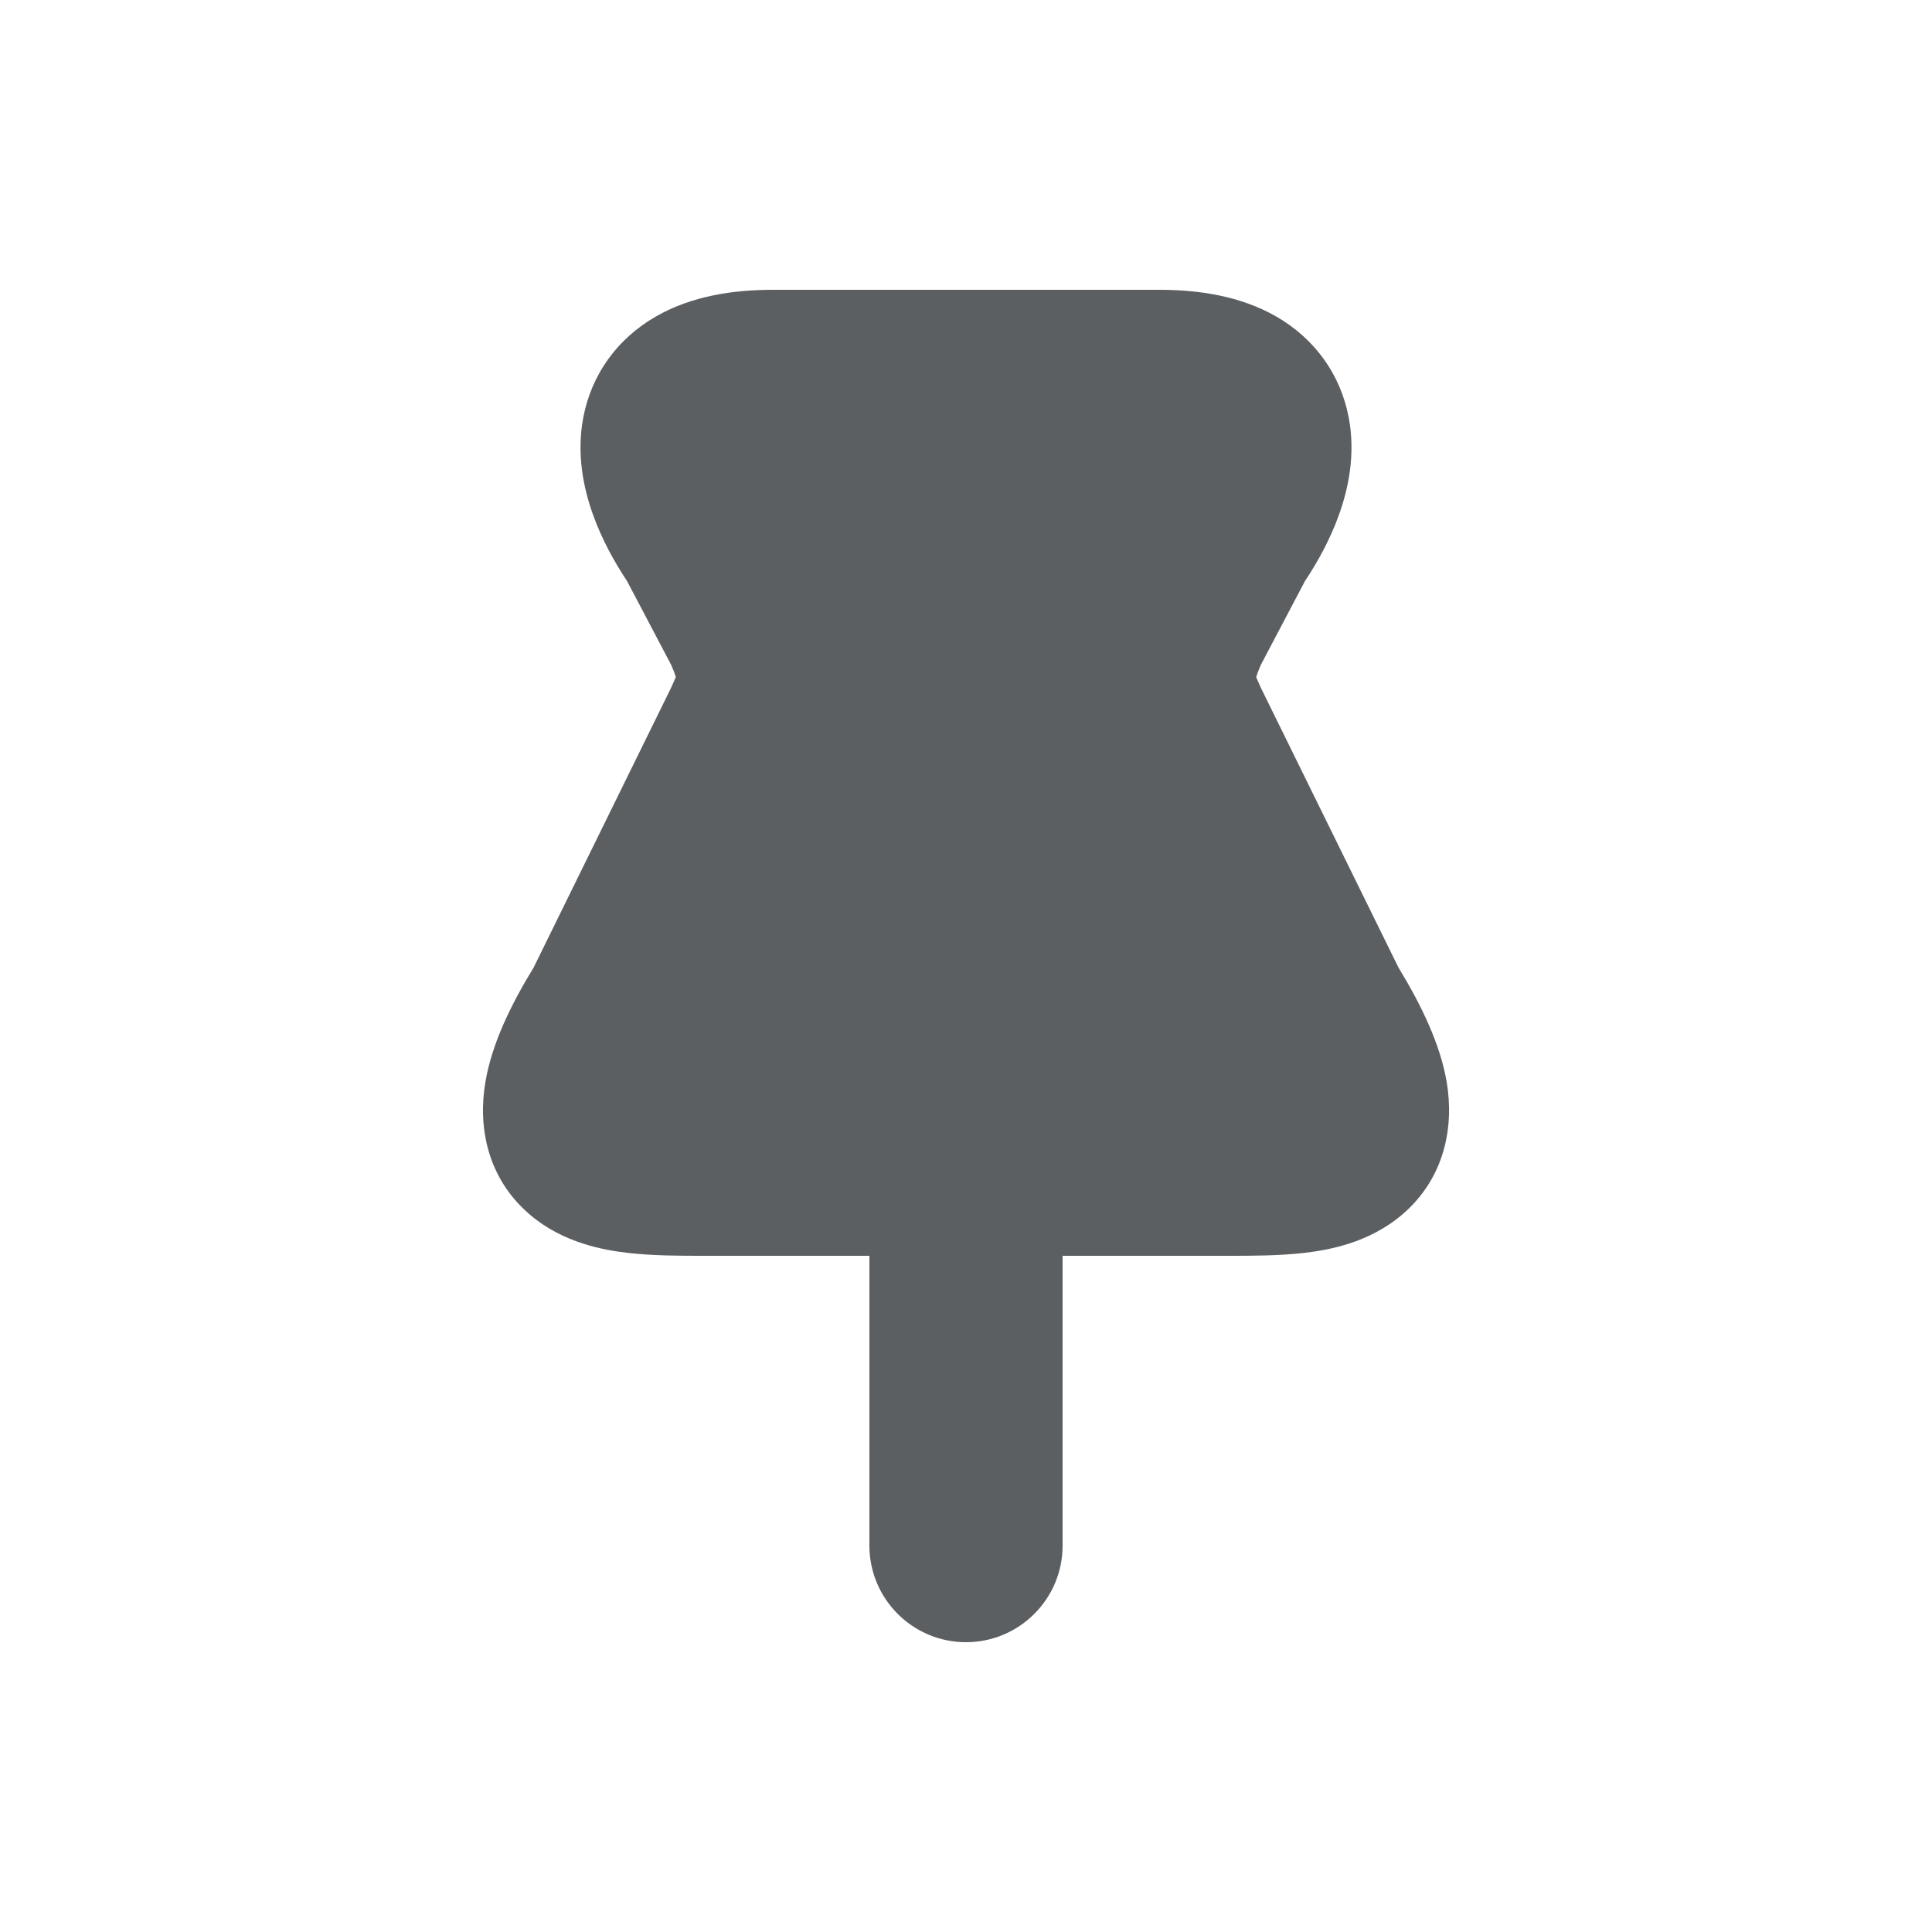
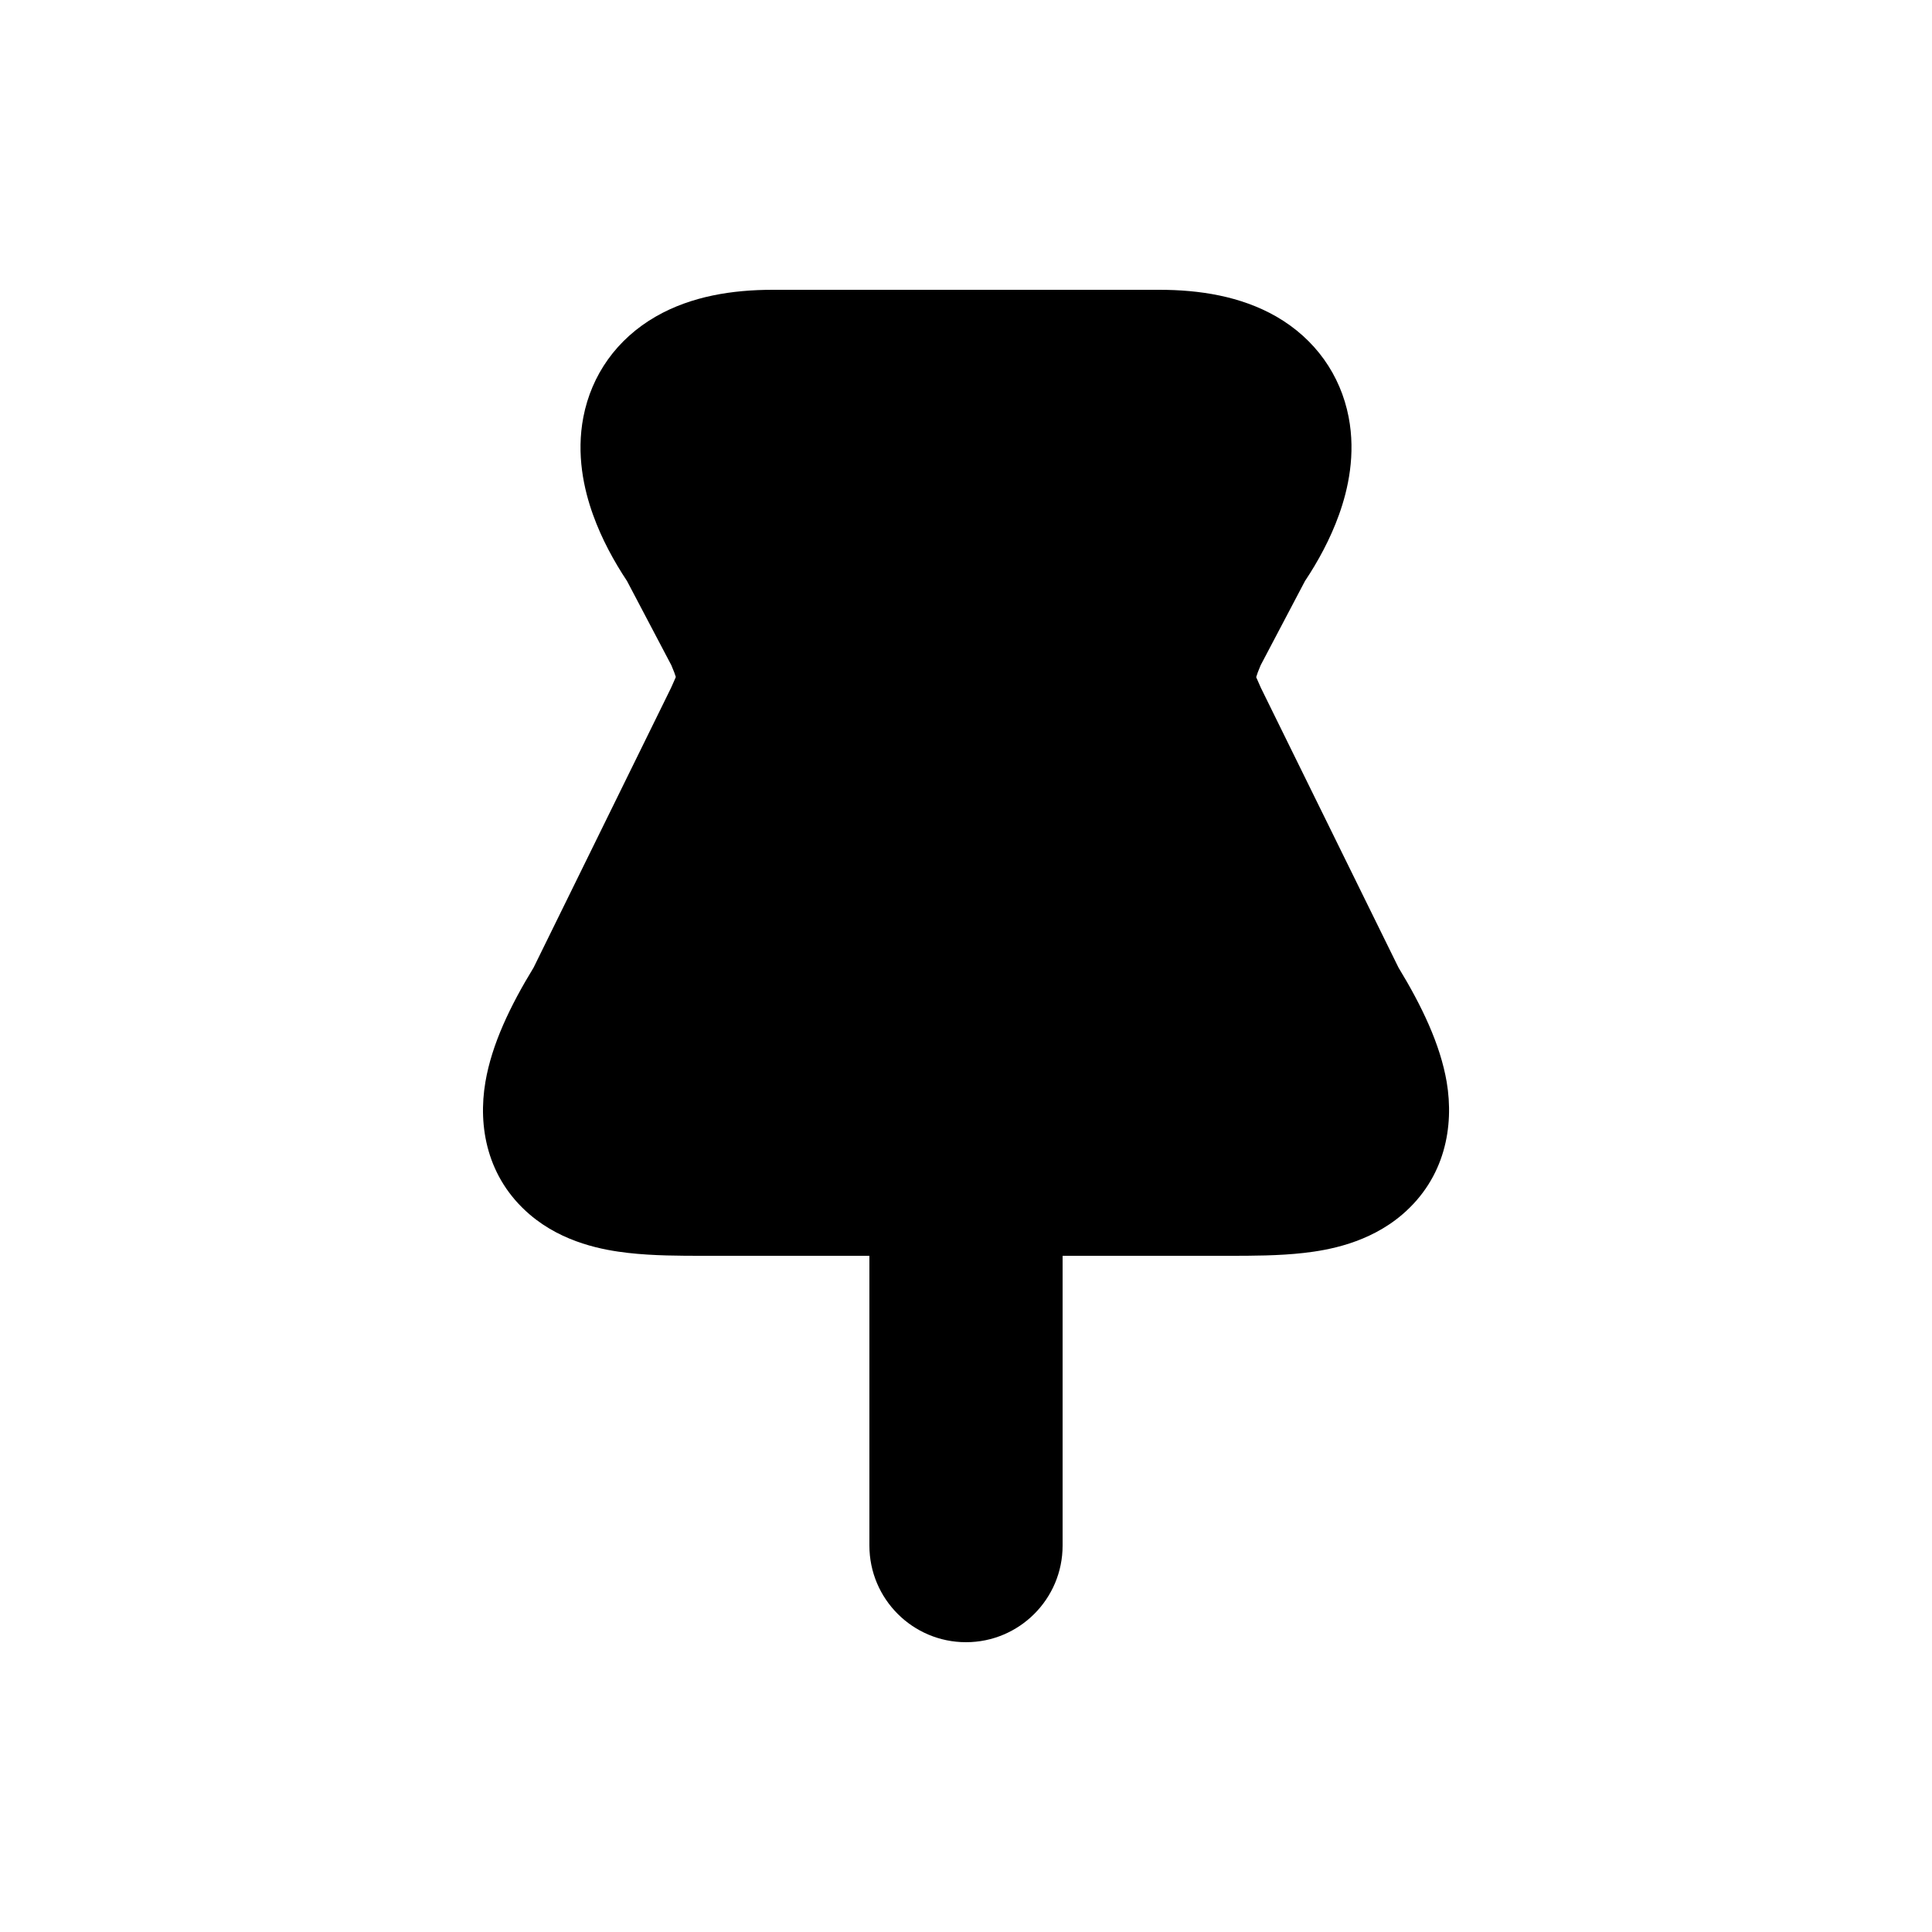
<svg xmlns="http://www.w3.org/2000/svg" viewBox="0 0 20 20">
-   <path d="M6.792 3.275C7.159 3.065 7.585 3 8 3H12C12.415 3 12.841 3.065 13.209 3.275C13.617 3.509 13.877 3.883 13.961 4.317C14.036 4.705 13.956 5.065 13.861 5.329C13.771 5.58 13.643 5.814 13.509 6.015L13.05 6.887C13.025 6.945 13.011 6.985 13.004 7.01C13.013 7.032 13.027 7.064 13.052 7.119L14.477 10.016C14.718 10.412 14.909 10.81 14.976 11.2C15.054 11.662 14.959 12.193 14.517 12.572C14.169 12.87 13.743 12.942 13.5 12.97C13.239 13 12.952 13 12.727 13C12.718 13 12.709 13 12.7 13H11V16C11 16.552 10.552 17 10 17C9.448 17 9 16.552 9 16V13H7.3C7.291 13 7.282 13 7.273 13C7.048 13 6.762 13 6.501 12.97C6.257 12.942 5.831 12.87 5.483 12.572C5.041 12.193 4.946 11.662 5.025 11.2C5.091 10.81 5.282 10.412 5.524 10.016L6.945 7.124C6.972 7.065 6.986 7.032 6.996 7.008C6.989 6.984 6.975 6.945 6.95 6.887L6.491 6.015C6.357 5.813 6.229 5.58 6.139 5.329C6.044 5.065 5.964 4.705 6.039 4.317C6.123 3.883 6.383 3.509 6.792 3.275ZM12.996 7.042C12.996 7.042 12.996 7.041 12.996 7.039Z" fill="#5C5F62" />
+   <path d="M6.792 3.275C7.159 3.065 7.585 3 8 3H12C12.415 3 12.841 3.065 13.209 3.275C13.617 3.509 13.877 3.883 13.961 4.317C14.036 4.705 13.956 5.065 13.861 5.329C13.771 5.58 13.643 5.814 13.509 6.015L13.05 6.887C13.025 6.945 13.011 6.985 13.004 7.01C13.013 7.032 13.027 7.064 13.052 7.119L14.477 10.016C14.718 10.412 14.909 10.81 14.976 11.2C15.054 11.662 14.959 12.193 14.517 12.572C14.169 12.87 13.743 12.942 13.5 12.97C13.239 13 12.952 13 12.727 13C12.718 13 12.709 13 12.7 13H11V16C11 16.552 10.552 17 10 17C9.448 17 9 16.552 9 16V13H7.3C7.291 13 7.282 13 7.273 13C7.048 13 6.762 13 6.501 12.97C6.257 12.942 5.831 12.87 5.483 12.572C5.041 12.193 4.946 11.662 5.025 11.2C5.091 10.81 5.282 10.412 5.524 10.016L6.945 7.124C6.972 7.065 6.986 7.032 6.996 7.008C6.989 6.984 6.975 6.945 6.95 6.887L6.491 6.015C6.357 5.813 6.229 5.58 6.139 5.329C6.044 5.065 5.964 4.705 6.039 4.317C6.123 3.883 6.383 3.509 6.792 3.275ZM12.996 7.042C12.996 7.042 12.996 7.041 12.996 7.039Z" />
</svg>
